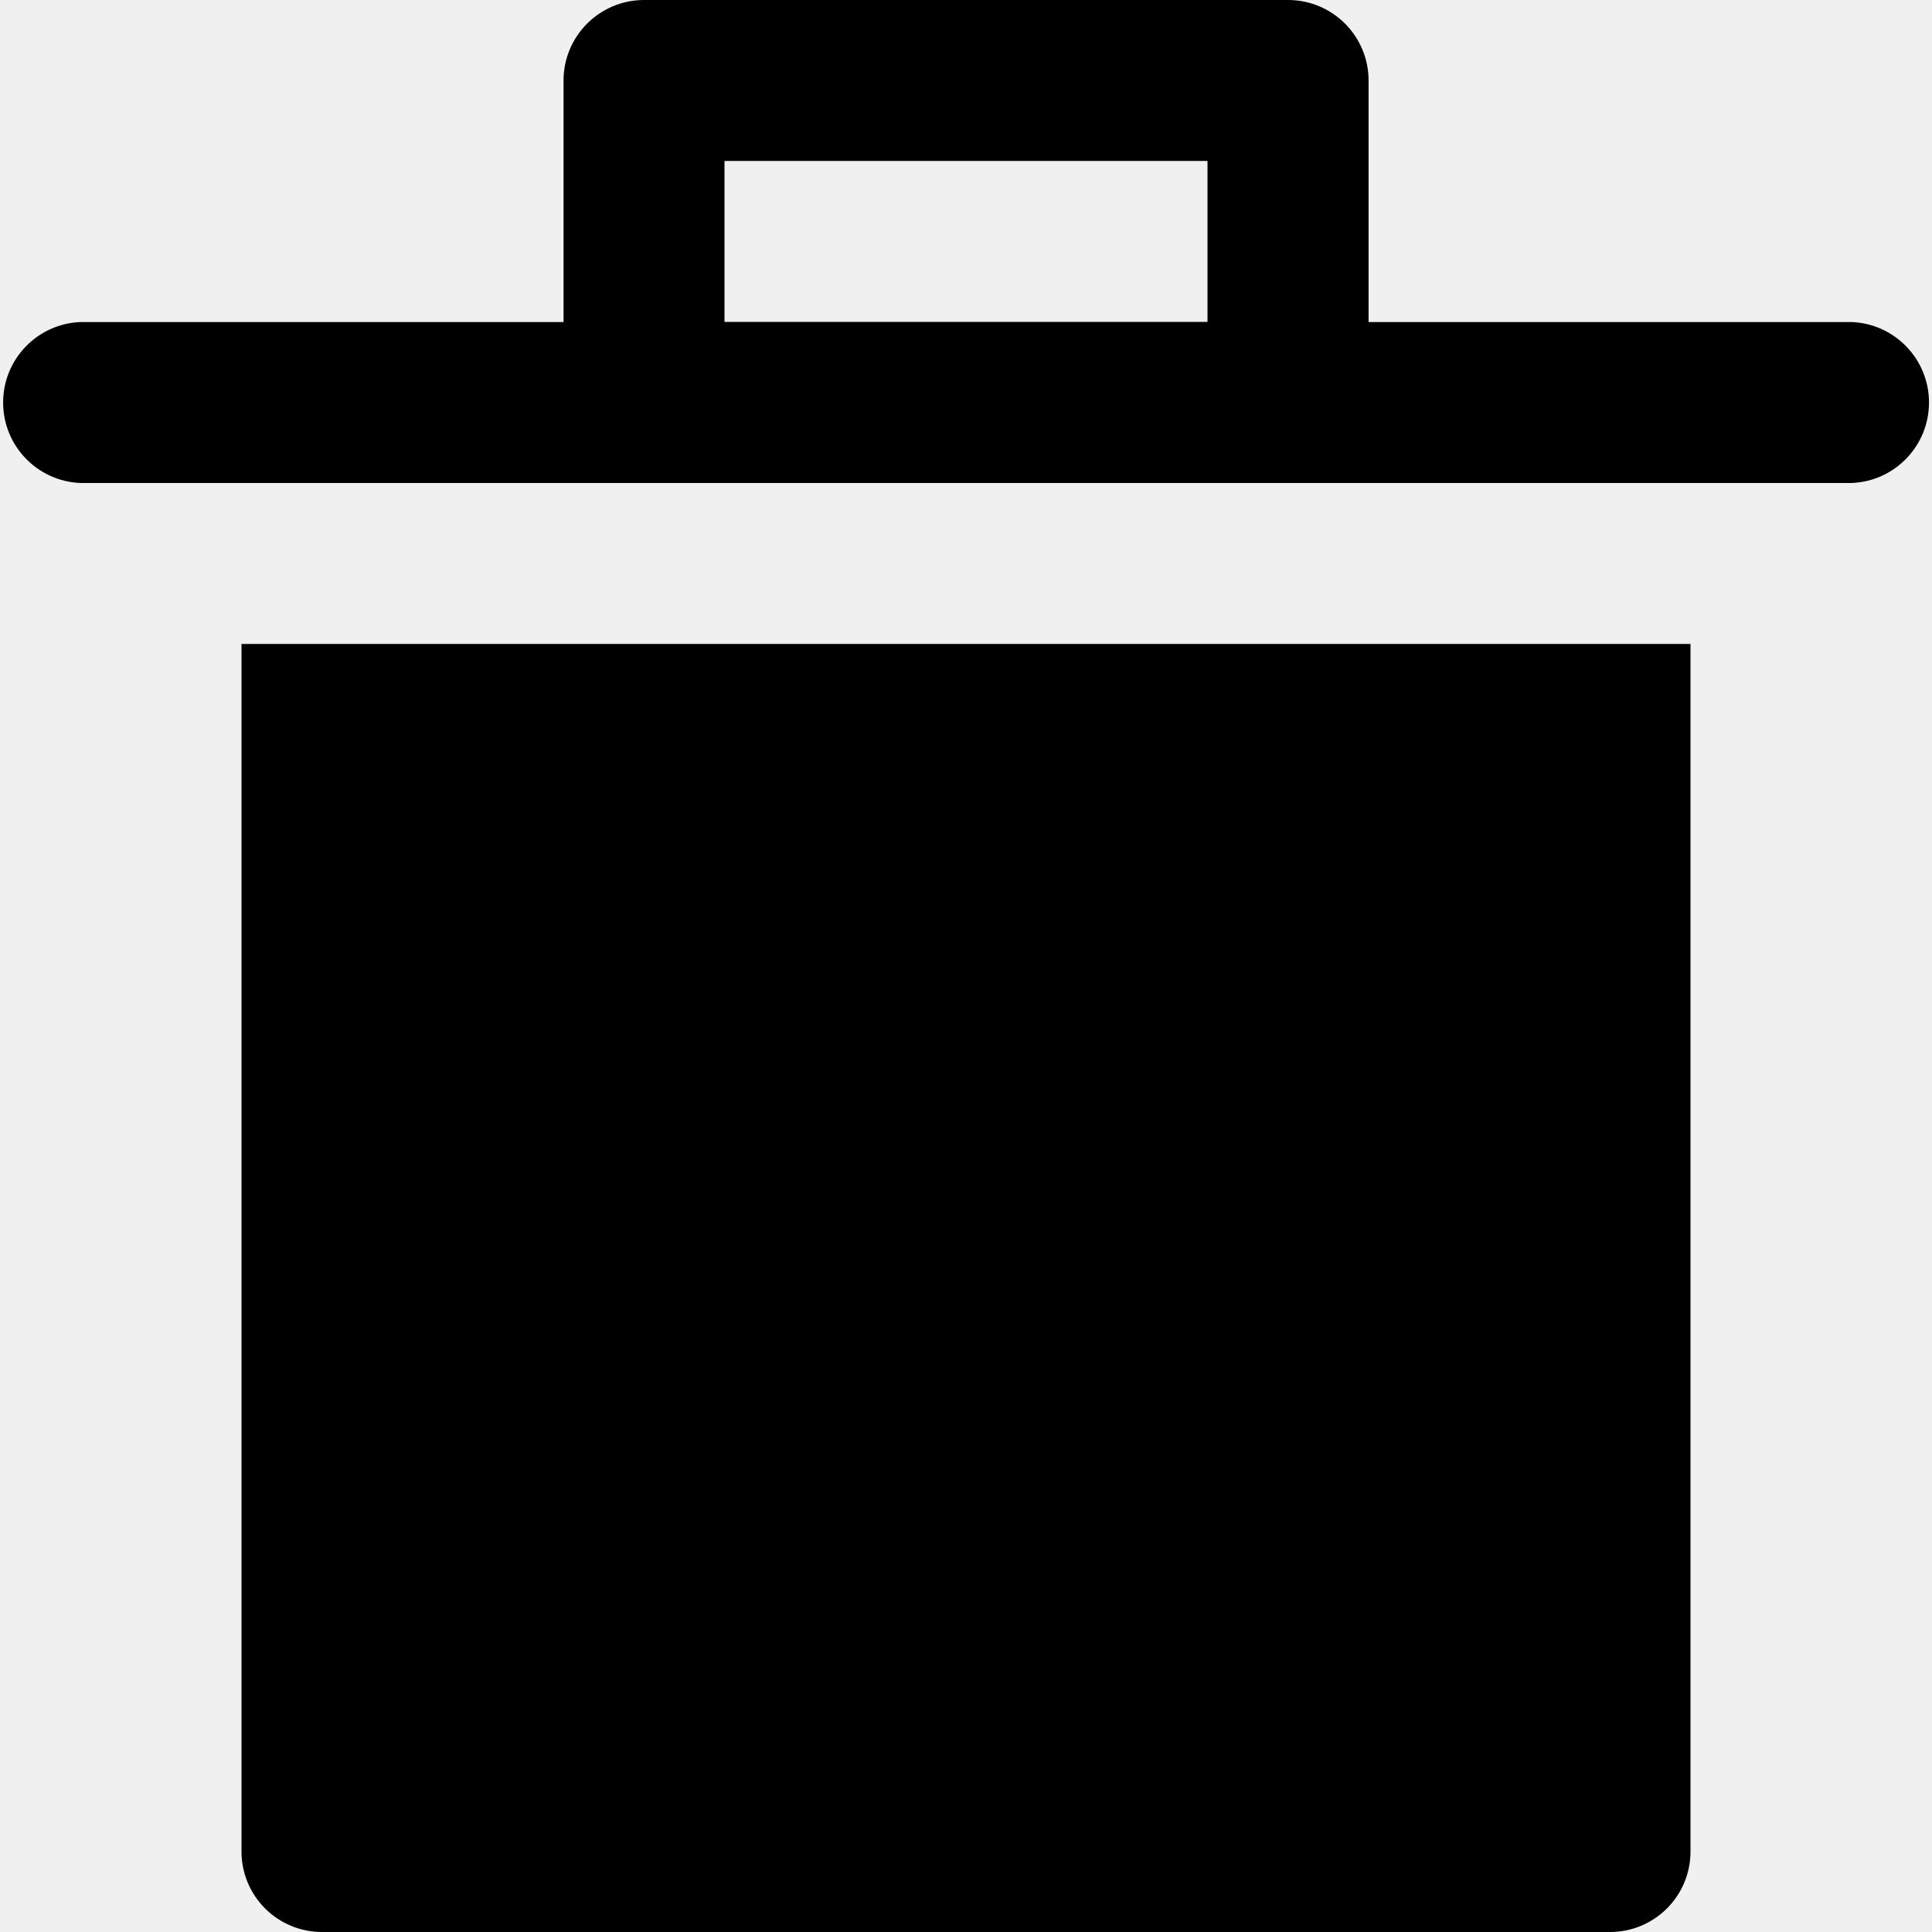
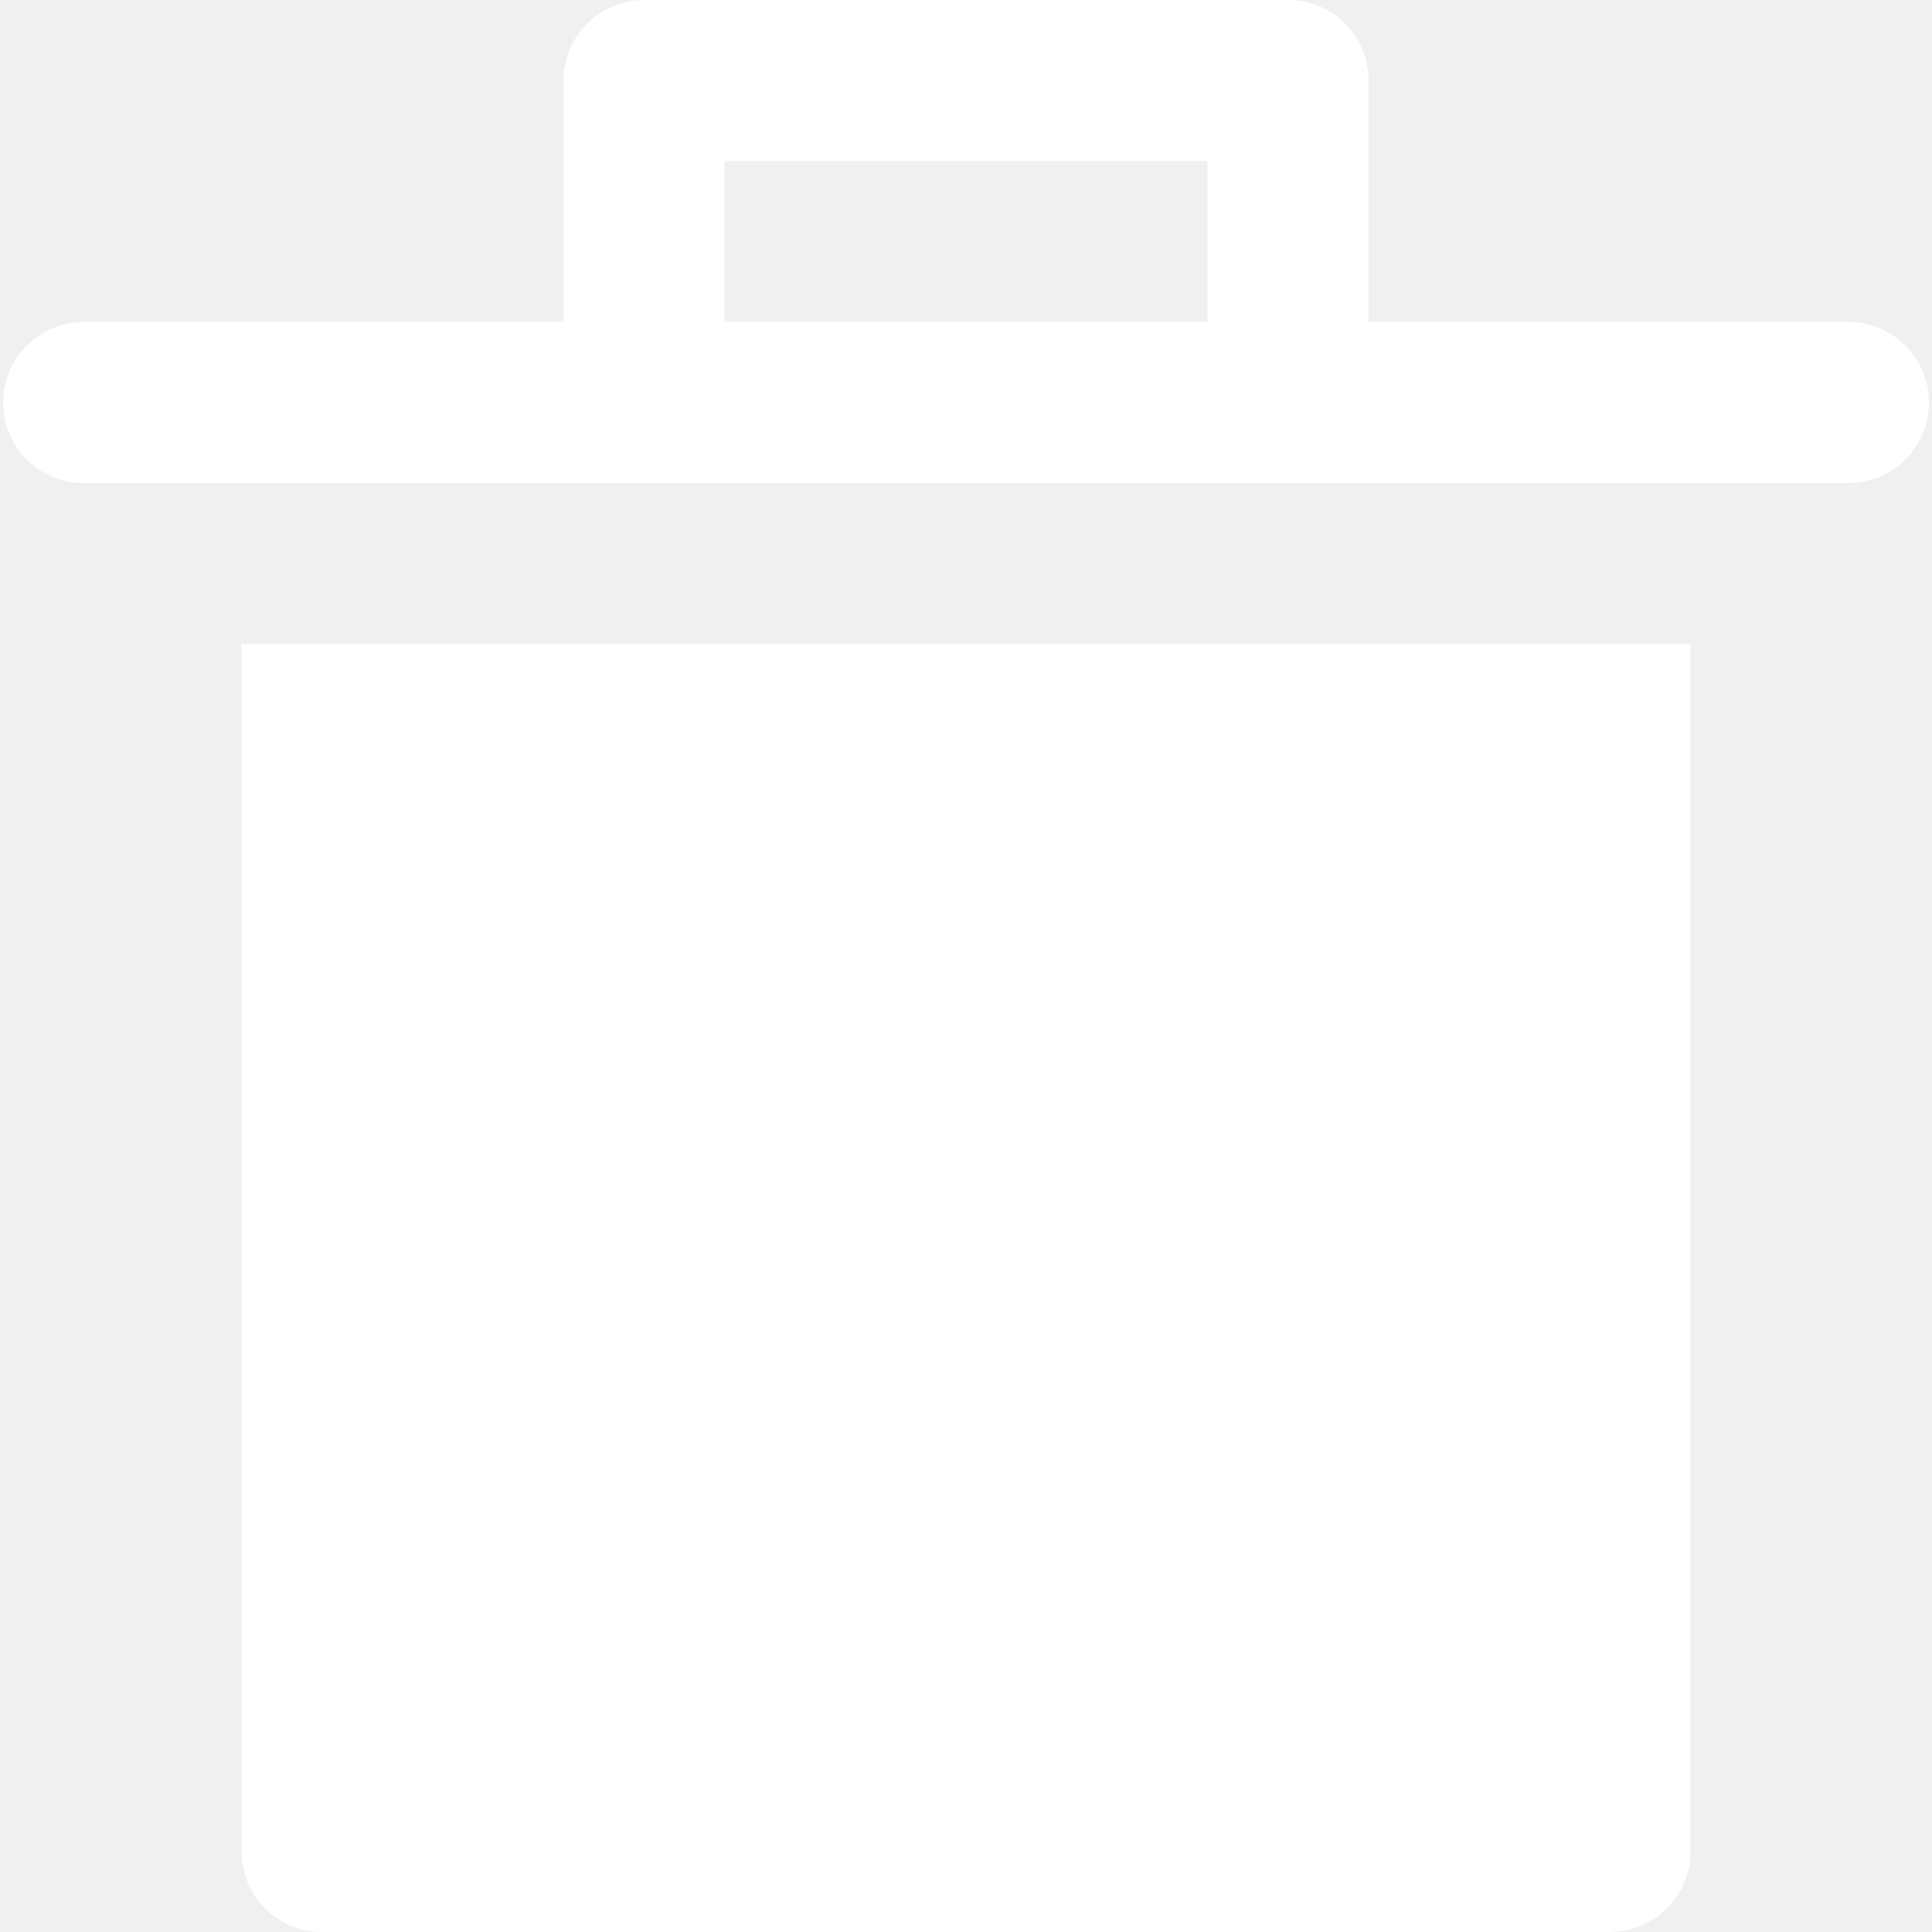
- <svg xmlns="http://www.w3.org/2000/svg" width="16" height="16" viewBox="0 0 16 16">
-   <g transform="translate(-156 -540)">
-     <path d="M159,548v10a.666.666,0,0,0,.667.667h10.667A.666.666,0,0,0,171,558V548Z" transform="translate(-1 -2.667)" />
-     <path d="M156.667,544h14.667a.667.667,0,0,0,0-1.333h-4v-2a.667.667,0,0,0-.667-.667h-5.333a.667.667,0,0,0-.667.667v2h-4a.667.667,0,0,0,0,1.333ZM162,541.333h4v1.333h-4Z" />
+ <svg xmlns="http://www.w3.org/2000/svg" width="16" height="16" viewBox="0 0 16 16" fill="none">
+   <g clip-path="url(#clip0_158_6)">
+     <path d="M2 5.333V15.333C2 15.421 2.017 15.508 2.051 15.588C2.084 15.669 2.133 15.743 2.195 15.805C2.257 15.867 2.331 15.916 2.412 15.95C2.493 15.983 2.579 16 2.667 16H13.334C13.421 16 13.508 15.983 13.589 15.949C13.67 15.916 13.743 15.867 13.805 15.805C13.867 15.743 13.916 15.669 13.95 15.588C13.983 15.507 14 15.421 14 15.333V5.333H2Z" fill="white" />
+     <path d="M0.667 4H15.334C15.506 3.993 15.669 3.92 15.789 3.796C15.909 3.672 15.975 3.506 15.975 3.333C15.975 3.161 15.909 2.995 15.789 2.871C15.669 2.747 15.506 2.674 15.334 2.667H11.334V0.667C11.334 0.49 11.264 0.32 11.139 0.195C11.014 0.07 10.844 0 10.667 0H5.334C5.157 0 4.988 0.07 4.862 0.195C4.737 0.32 4.667 0.49 4.667 0.667V2.667H0.667C0.495 2.674 0.332 2.747 0.212 2.871C0.093 2.995 0.026 3.161 0.026 3.333C0.026 3.506 0.093 3.672 0.212 3.796C0.332 3.92 0.495 3.993 0.667 4ZM6 1.333H10V2.666H6V1.333Z" fill="white" />
  </g>
+   <defs>
+     <clipPath id="clip0_158_6">
+       <rect width="16" height="16" fill="white" />
+     </clipPath>
+   </defs>
</svg>
